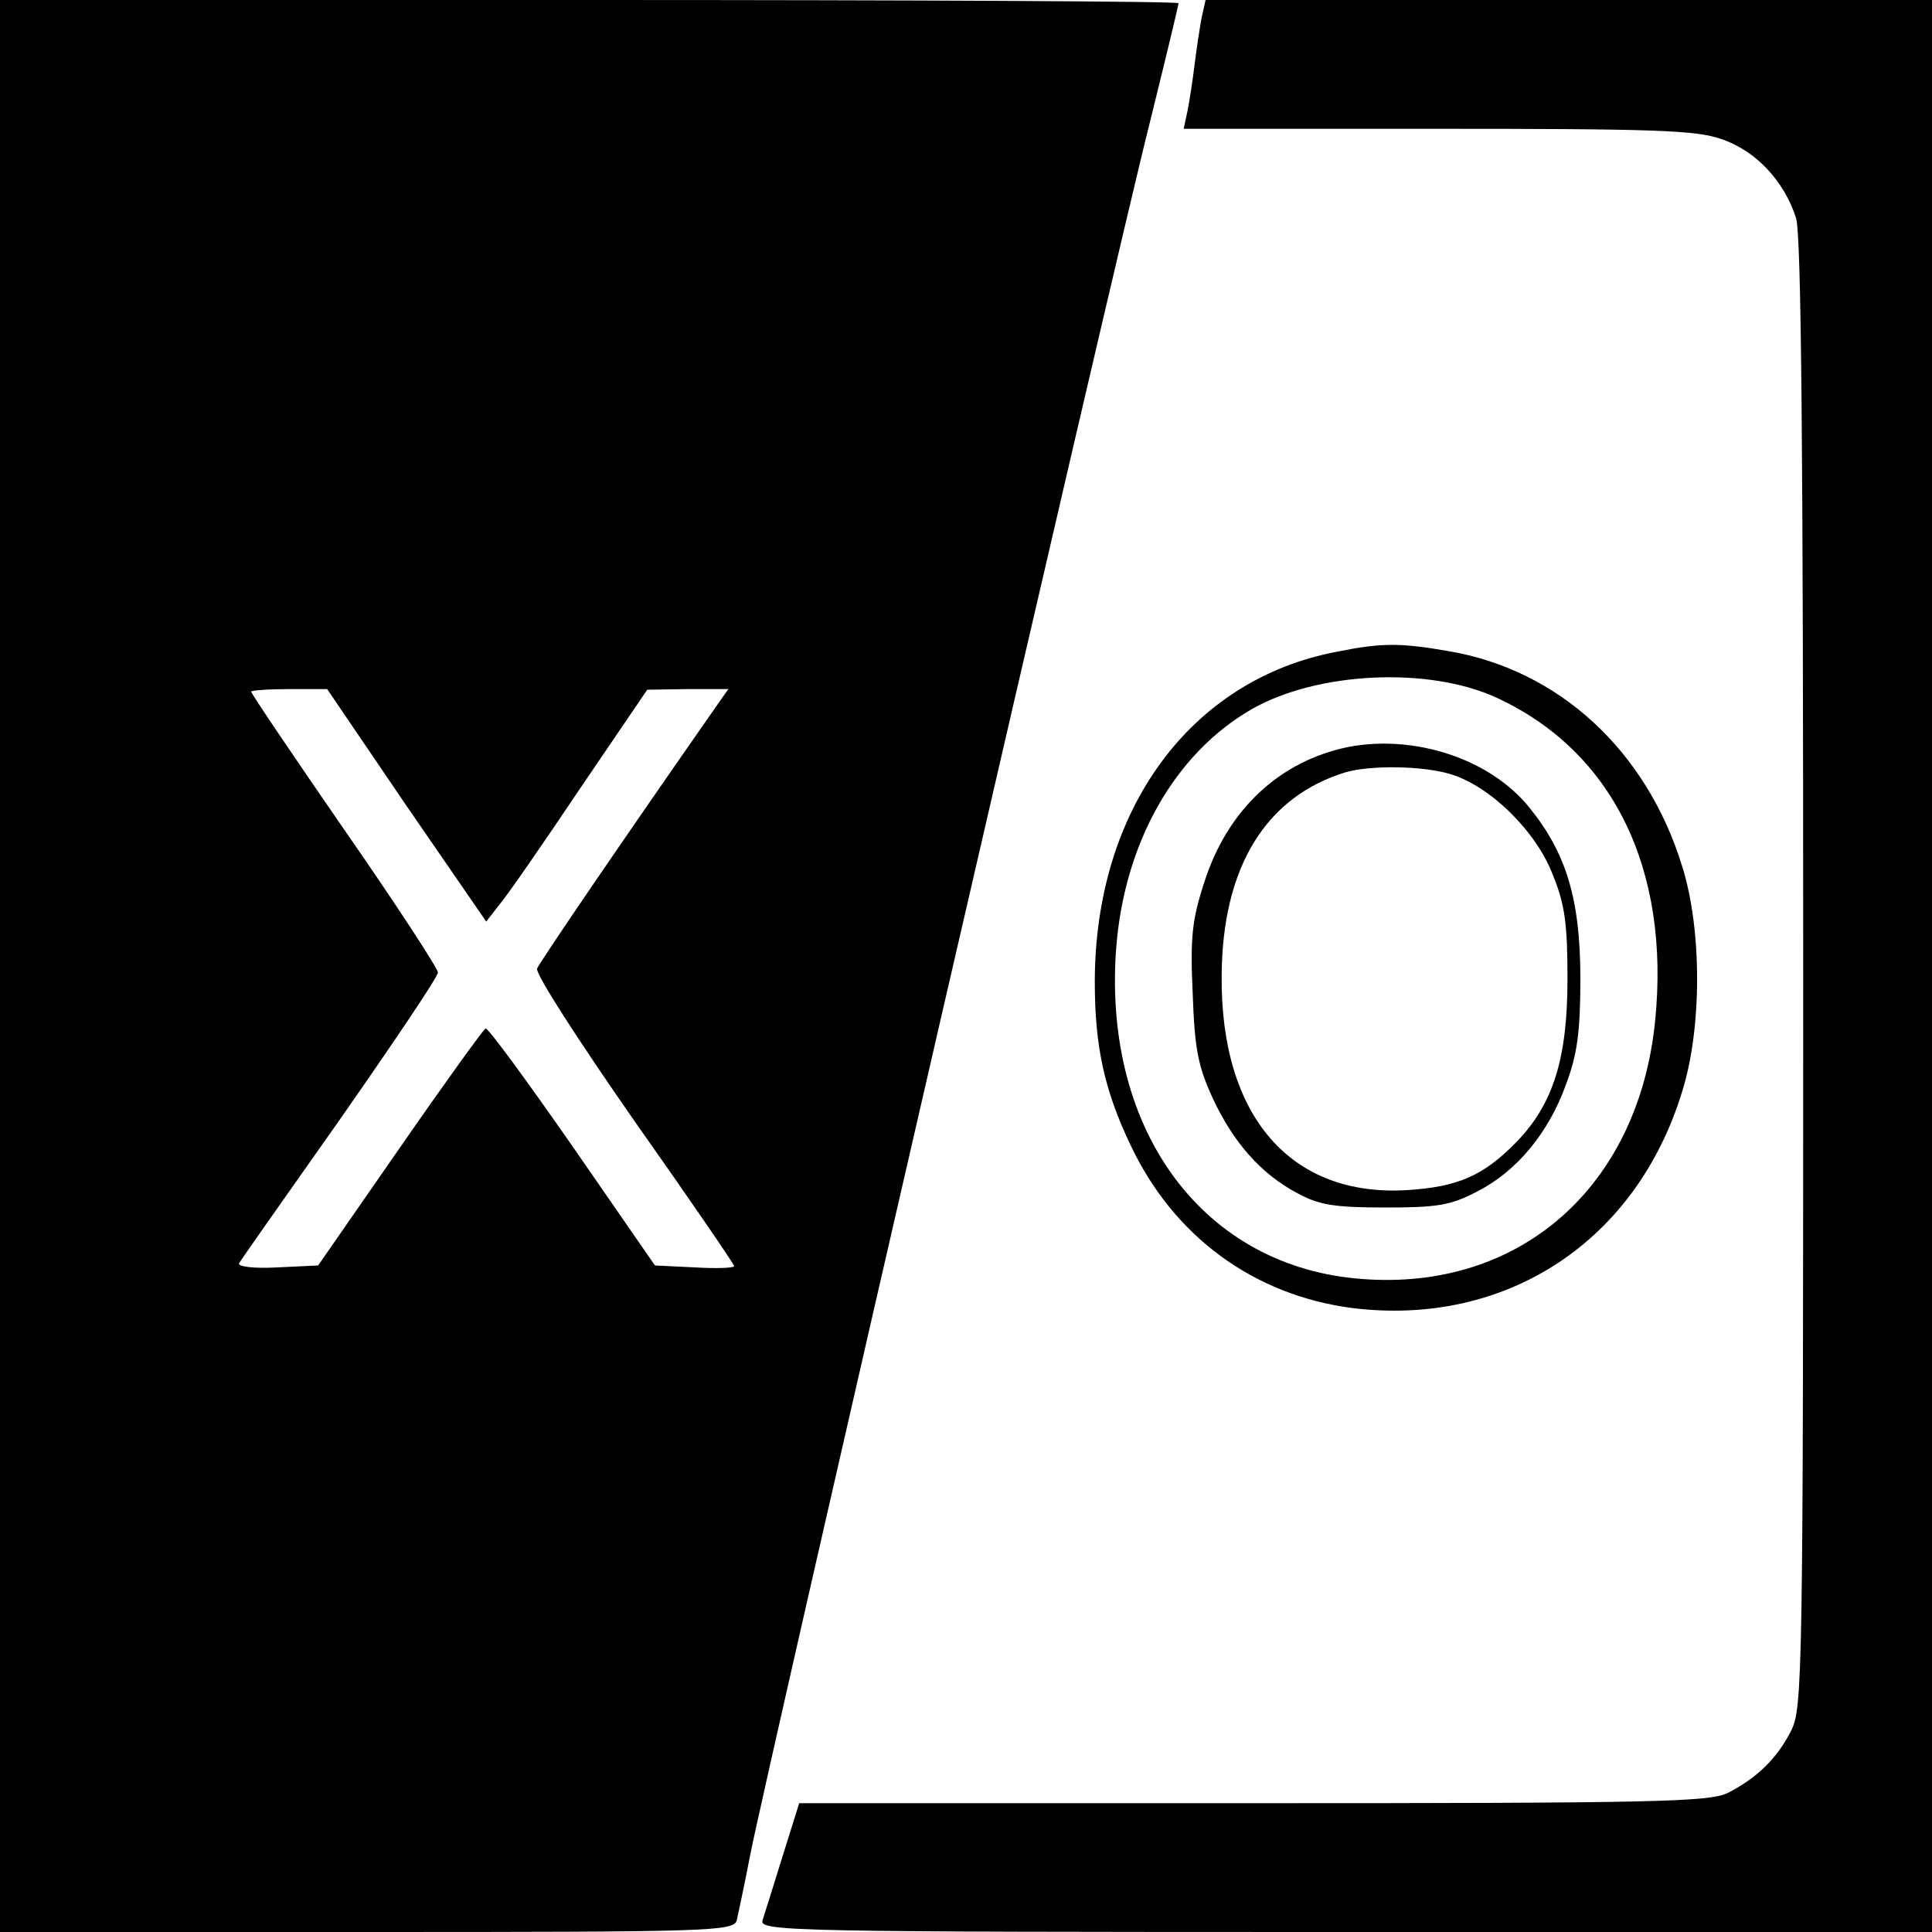
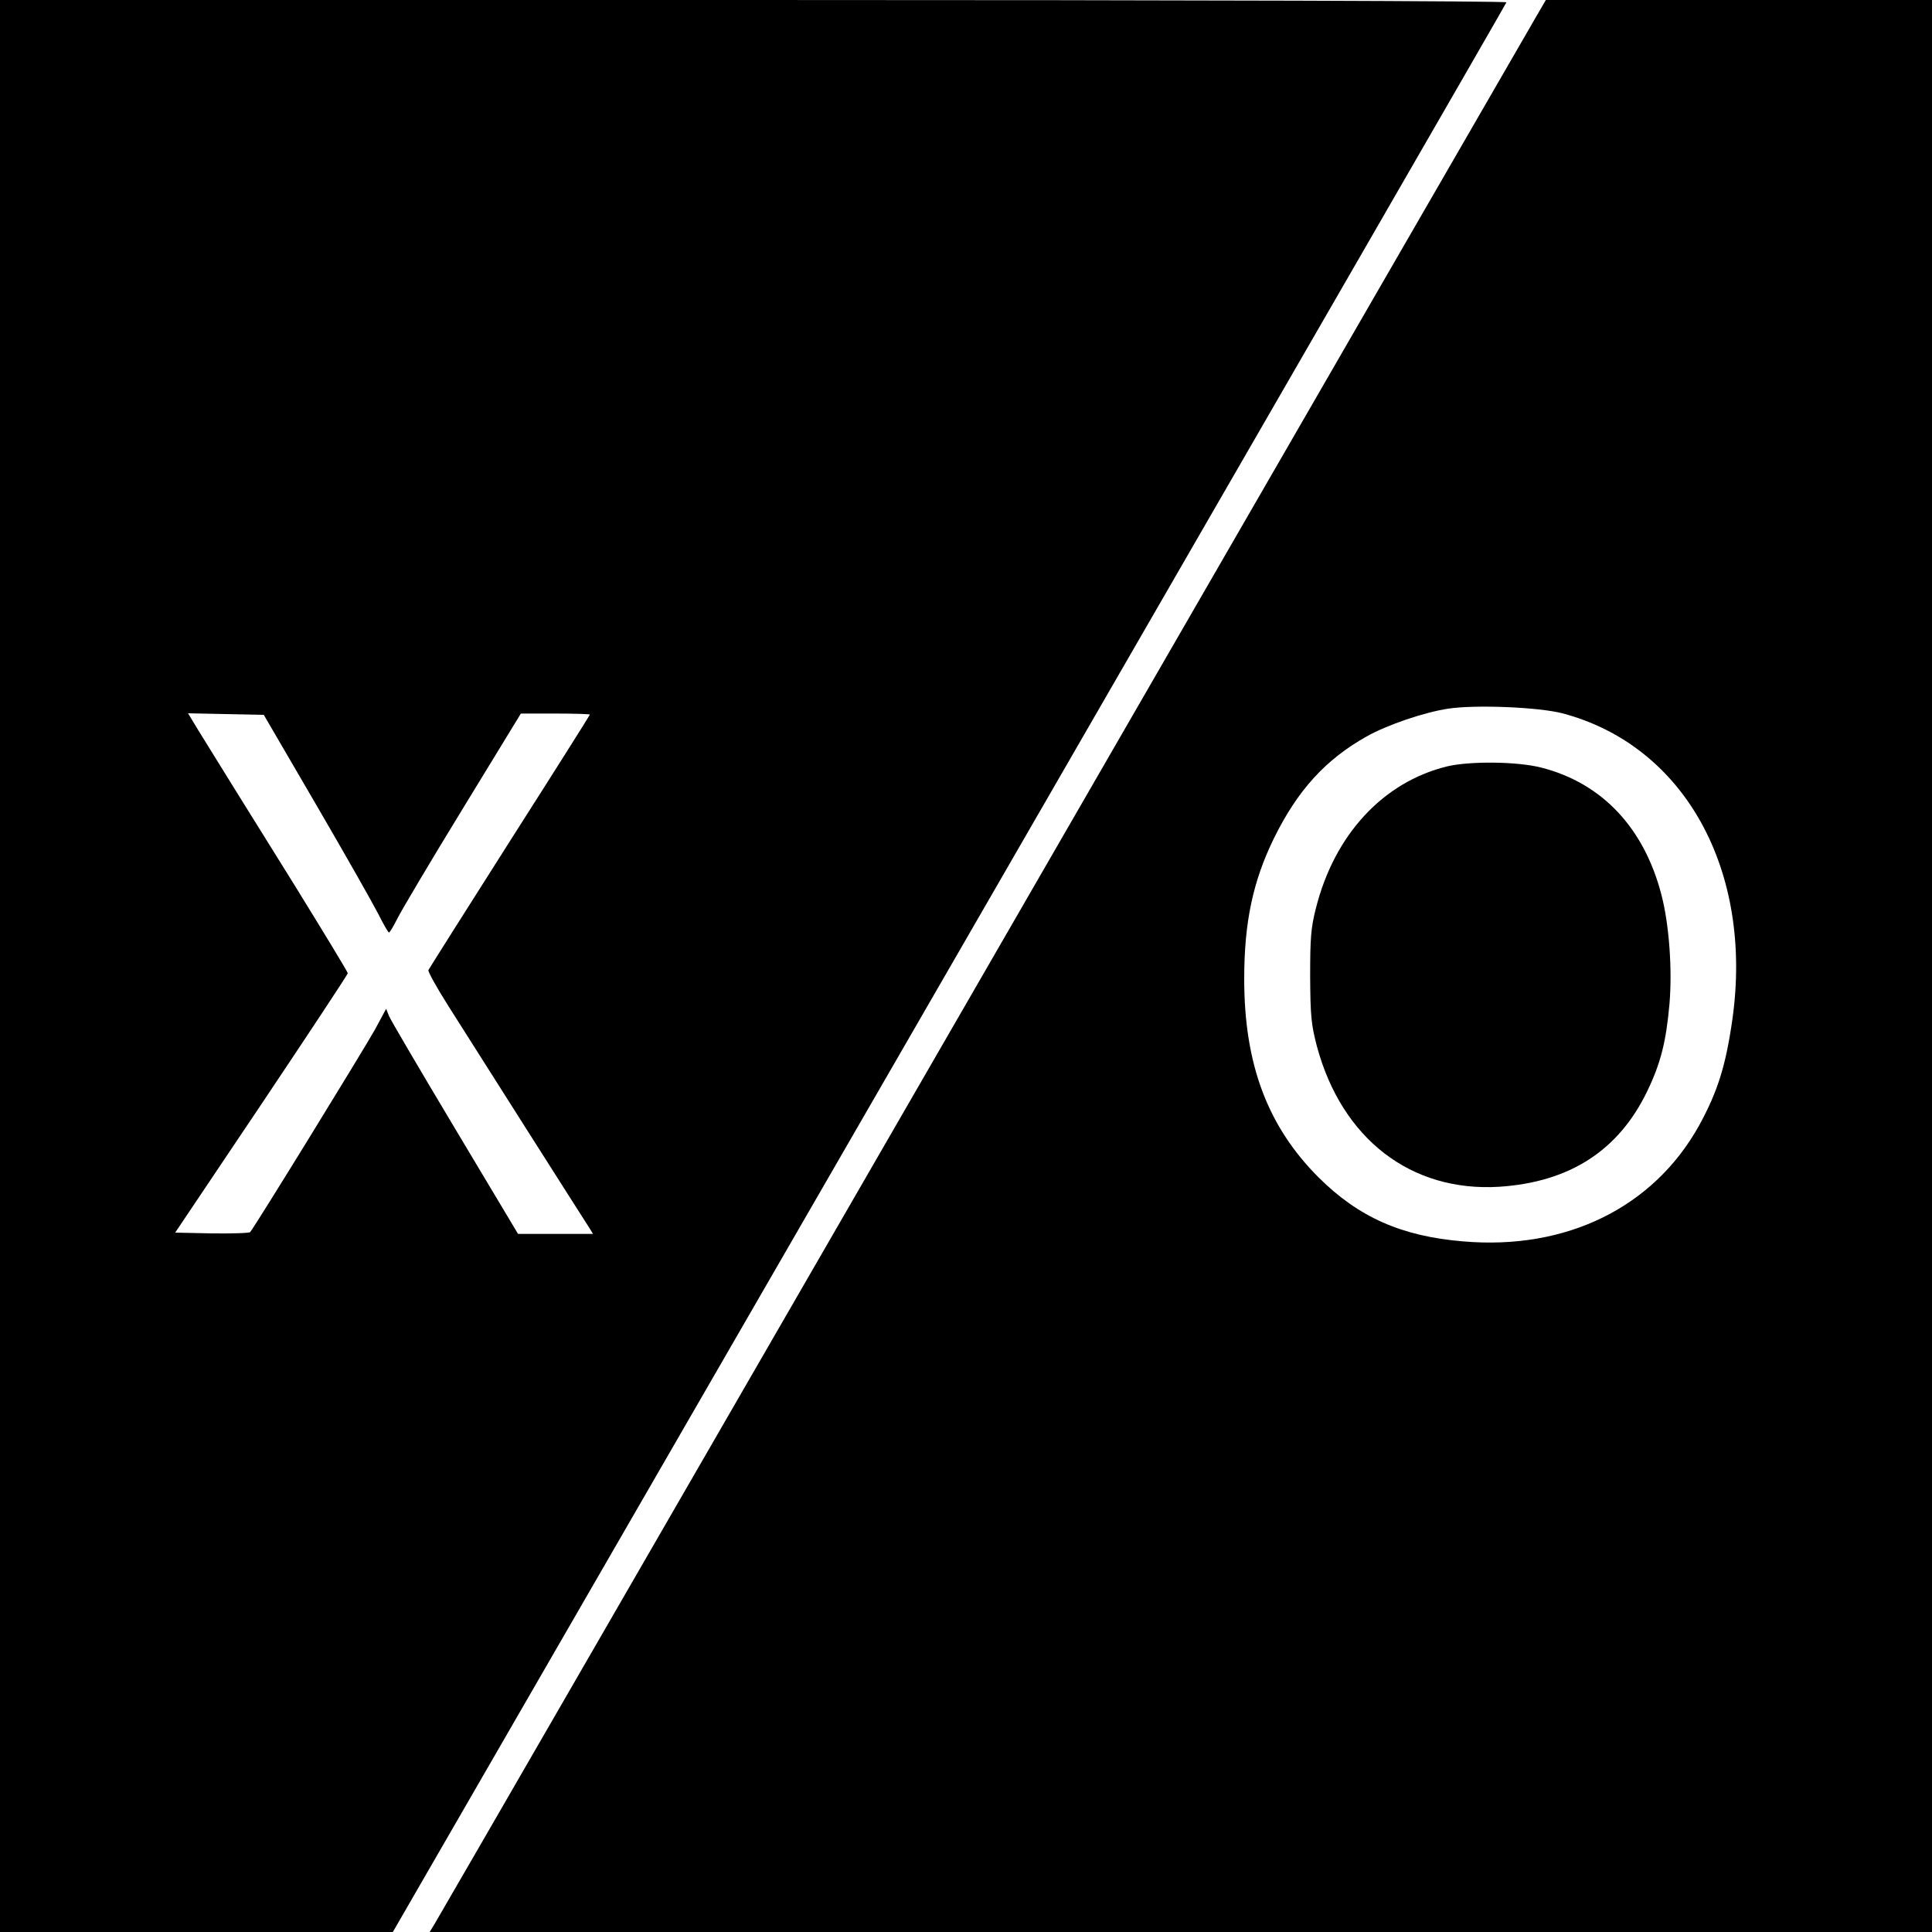
- <svg xmlns="http://www.w3.org/2000/svg" version="1.0" width="300pt" height="300pt" viewBox="0 0 300 300" preserveAspectRatio="xMidYMid meet">
-   <g transform="translate(0,300) scale(0.1,-0.1)" fill="#000000" stroke="none">
-     <path d="M0 1500 l0 -1500 569 0 c534 0 570 1 575 18 2 9 12 55 21 102 23 119 566 2476 621 2692 24 97 44 180 44 183 0 3 -412 5 -915 5 l-915 0 0 -1500z m631 249 l124 -180 21 27 c12 14 68 95 125 180 l104 153 63 1 63 0 -19 -27 c-148 -212 -274 -397 -278 -407 -3 -8 65 -113 150 -235 86 -122 156 -224 156 -227 0 -3 -28 -4 -61 -2 l-62 3 -128 185 c-71 102 -131 184 -135 183 -3 -1 -63 -84 -133 -185 l-127 -183 -63 -3 c-35 -2 -61 1 -60 6 2 4 73 105 157 224 83 119 152 221 152 228 0 6 -65 106 -145 221 -80 116 -145 212 -145 215 0 2 27 4 59 4 l59 0 123 -181z" />
-     <path d="M1866 2973 c-3 -16 -8 -48 -11 -73 -3 -25 -8 -57 -11 -72 l-6 -28 394 0 c335 0 402 -2 441 -16 54 -18 98 -66 116 -123 8 -28 11 -352 11 -1175 0 -1098 -1 -1138 -19 -1174 -22 -43 -53 -73 -98 -96 -29 -14 -108 -16 -737 -16 l-705 0 -26 -83 c-14 -45 -28 -90 -31 -99 -5 -17 43 -18 905 -18 l911 0 0 1500 0 1500 -564 0 -564 0 -6 -27z" />
-     <path d="M2076 1988 c-228 -43 -376 -246 -376 -513 0 -100 15 -168 55 -252 67 -143 192 -234 344 -254 239 -30 442 103 513 336 31 98 31 252 0 350 -55 179 -191 305 -363 334 -75 13 -104 13 -173 -1z m247 -71 c181 -83 271 -266 247 -503 -26 -257 -210 -419 -455 -400 -245 18 -402 228 -382 511 12 166 91 305 211 374 102 58 274 66 379 18z" />
-     <path d="M2093 1840 c-106 -22 -187 -97 -223 -210 -19 -58 -22 -86 -18 -172 3 -86 8 -113 31 -163 32 -69 75 -118 132 -148 33 -18 57 -22 135 -22 82 0 102 3 144 25 61 31 111 91 138 167 17 45 22 81 22 163 0 124 -22 196 -80 267 -61 75 -178 113 -281 93z m159 -42 c61 -18 133 -88 159 -156 19 -46 23 -77 23 -162 0 -123 -22 -195 -80 -254 -50 -51 -89 -69 -169 -74 -181 -11 -290 115 -288 333 1 168 68 278 193 316 39 11 119 10 162 -3z" />
+ <svg xmlns="http://www.w3.org/2000/svg" version="1.0" width="750pt" height="750pt" viewBox="0 0 750 750" preserveAspectRatio="xMidYMid meet">
+   <g transform="translate(0,750) scale(0.1,-0.1)" fill="#000000" stroke="none">
+     <path d="M0 3750 l0 -3750 763 0 762 0 2160 3741 c1188 2058 2162 3745 2163 3750 2 5 -1191 9 -2922 9 l-2926 0 0 -3750z m1228 625 c112 -192 220 -383 240 -422 20 -40 39 -73 42 -73 3 0 18 25 33 55 15 30 128 221 253 425 l226 370 134 0 c74 0 134 -2 134 -4 0 -2 -140 -224 -311 -492 -171 -269 -313 -494 -316 -500 -2 -6 33 -69 78 -140 45 -71 183 -289 307 -484 124 -195 232 -365 240 -377 l14 -23 -145 0 -146 0 -244 408 c-134 224 -249 420 -256 436 l-12 30 -43 -80 c-41 -74 -469 -770 -485 -787 -4 -4 -71 -6 -149 -5 l-142 3 335 499 c184 275 335 503 335 508 0 5 -92 156 -203 336 -208 334 -310 498 -379 610 l-38 63 147 -3 147 -3 204 -350z" />
+     <path d="M5962 7433 c-22 -38 -988 -1710 -2147 -3718 -1159 -2007 -2116 -3665 -2127 -3682 l-20 -33 2916 0 2916 0 0 3750 0 3750 -750 0 -749 0 -39 -67z m103 -2702 c474 -125 742 -609 660 -1189 -26 -181 -57 -279 -129 -411 -177 -318 -515 -485 -917 -450 -239 20 -405 94 -560 248 -198 198 -289 439 -289 771 0 220 34 379 115 545 92 187 200 306 360 396 80 45 224 94 317 108 106 16 350 6 443 -18z" />
+     <path d="M5618 4525 c-249 -61 -438 -265 -510 -552 -19 -75 -22 -114 -22 -263 1 -155 4 -186 26 -271 97 -360 365 -567 708 -546 274 18 464 141 575 372 52 108 73 192 86 339 11 132 -1 305 -31 421 -67 261 -231 435 -466 495 -92 24 -277 26 -366 5z" />
  </g>
</svg>
